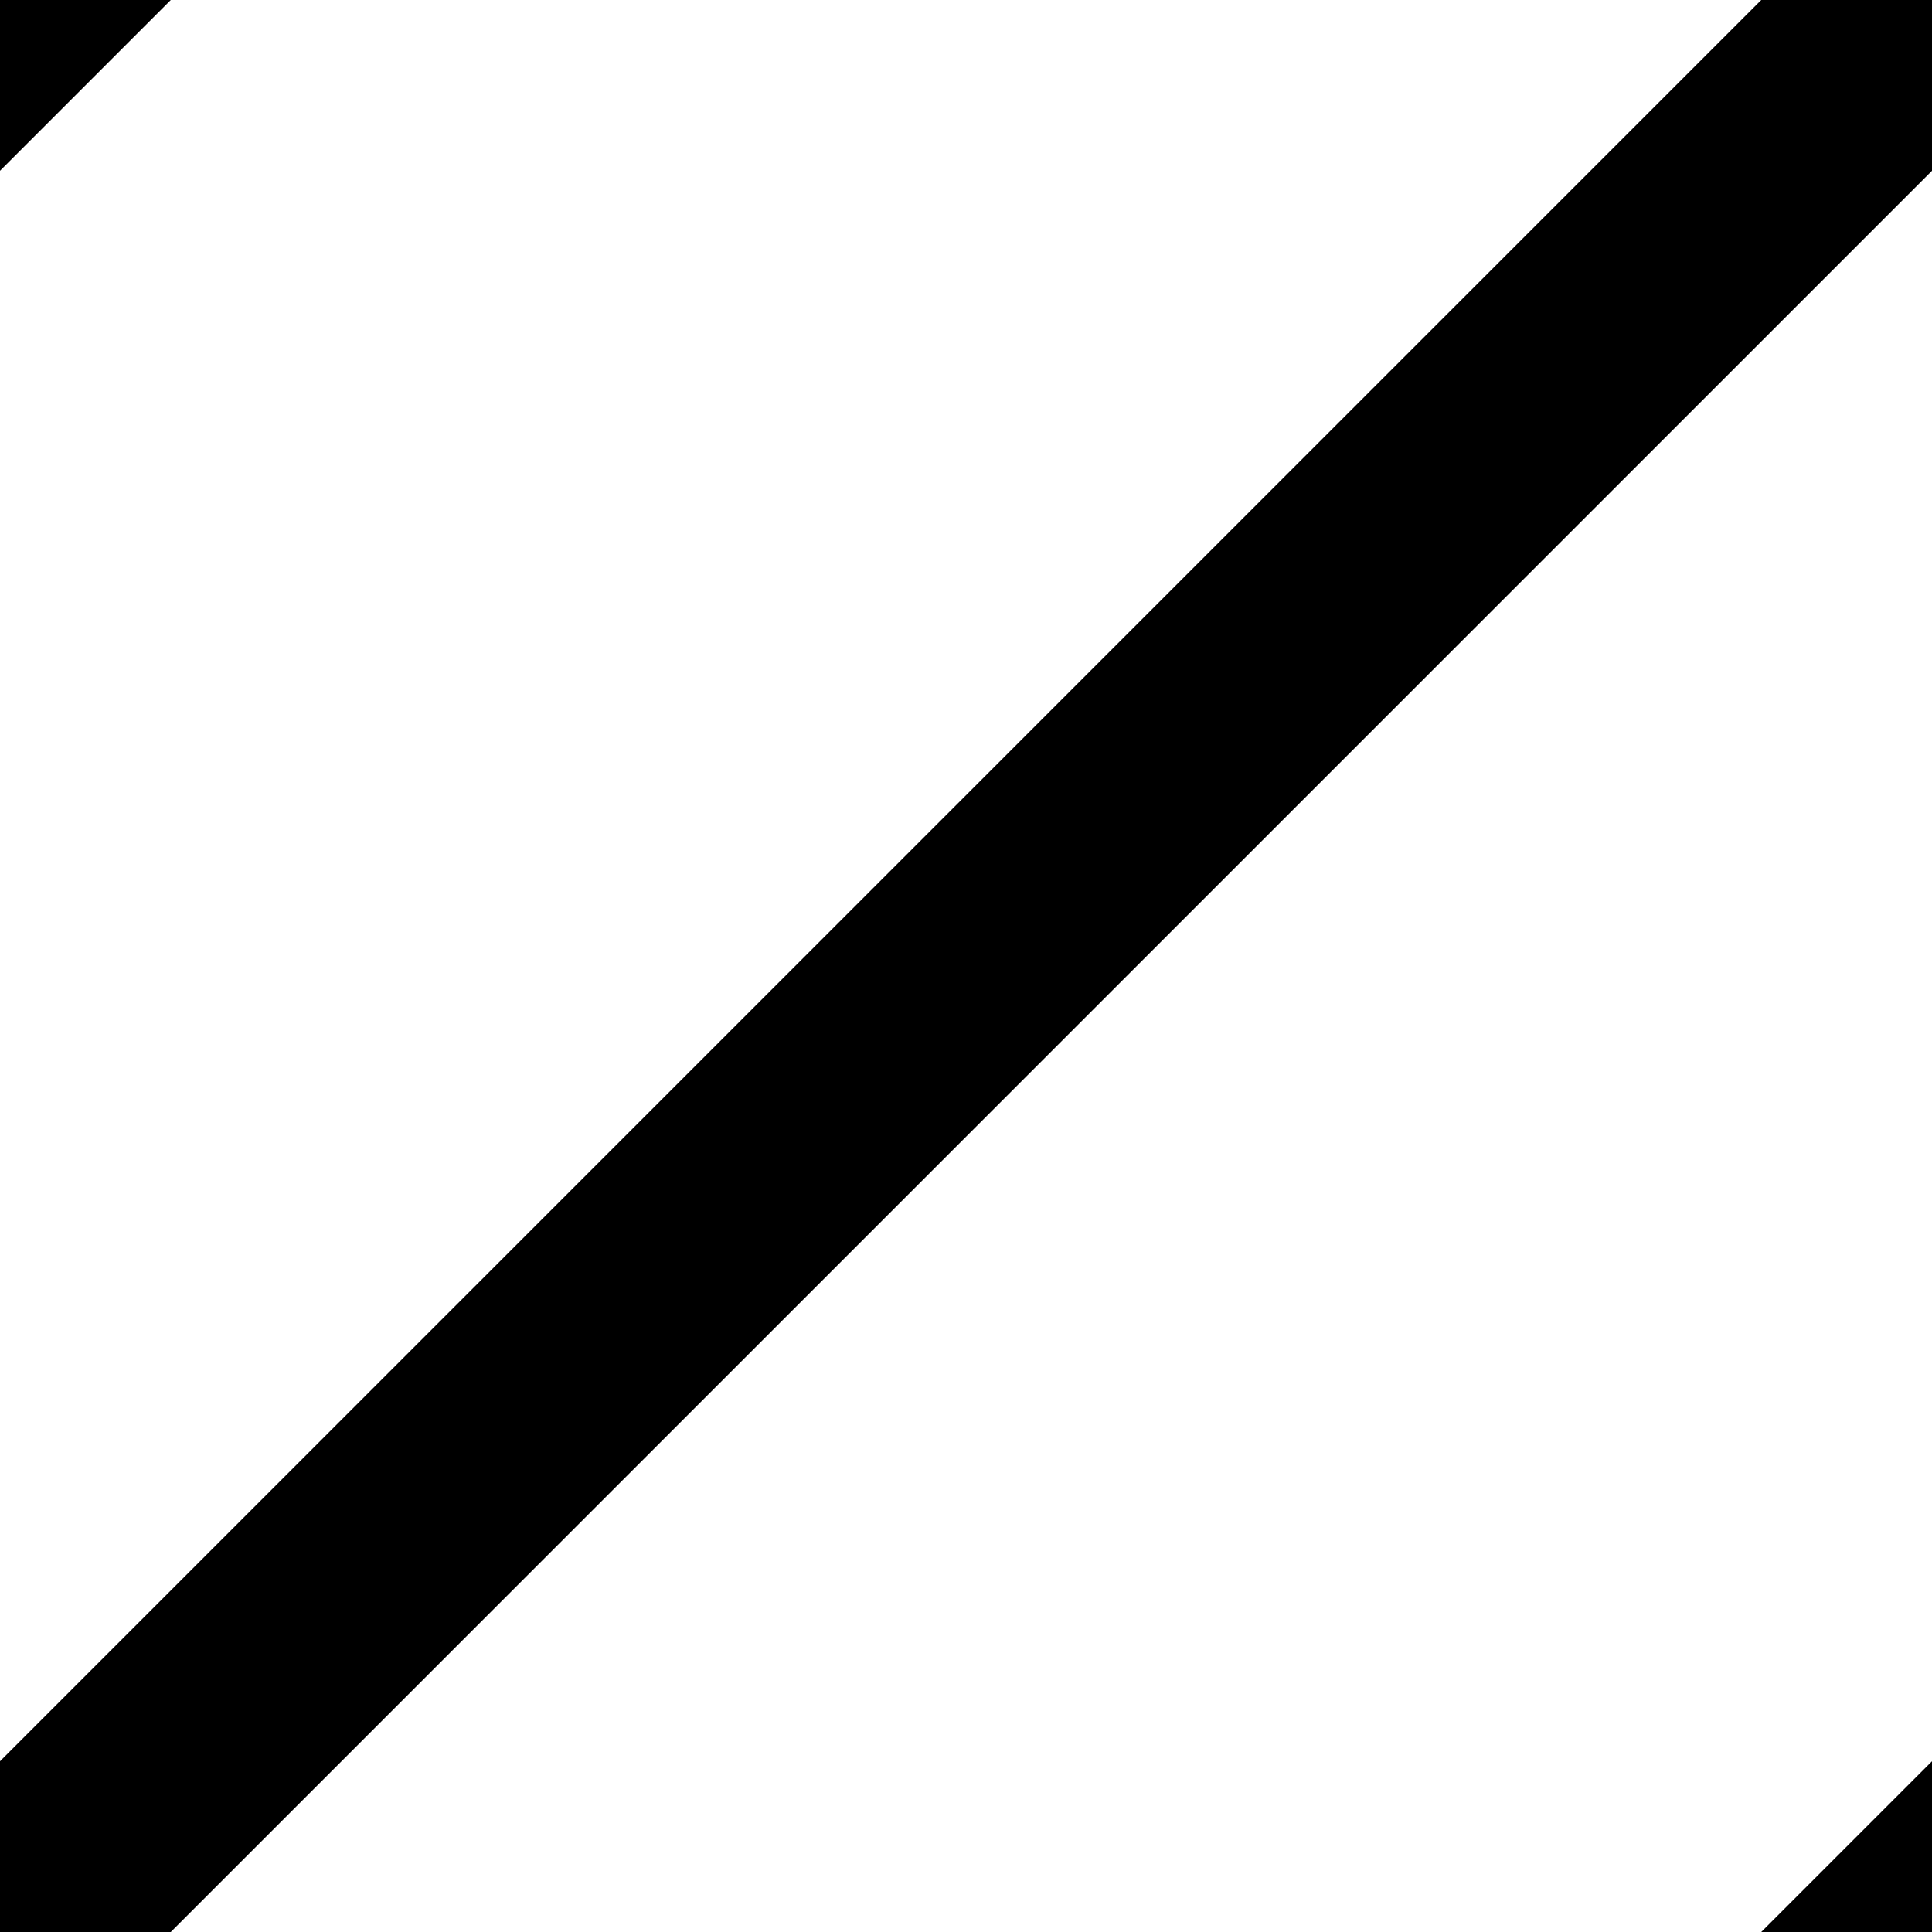
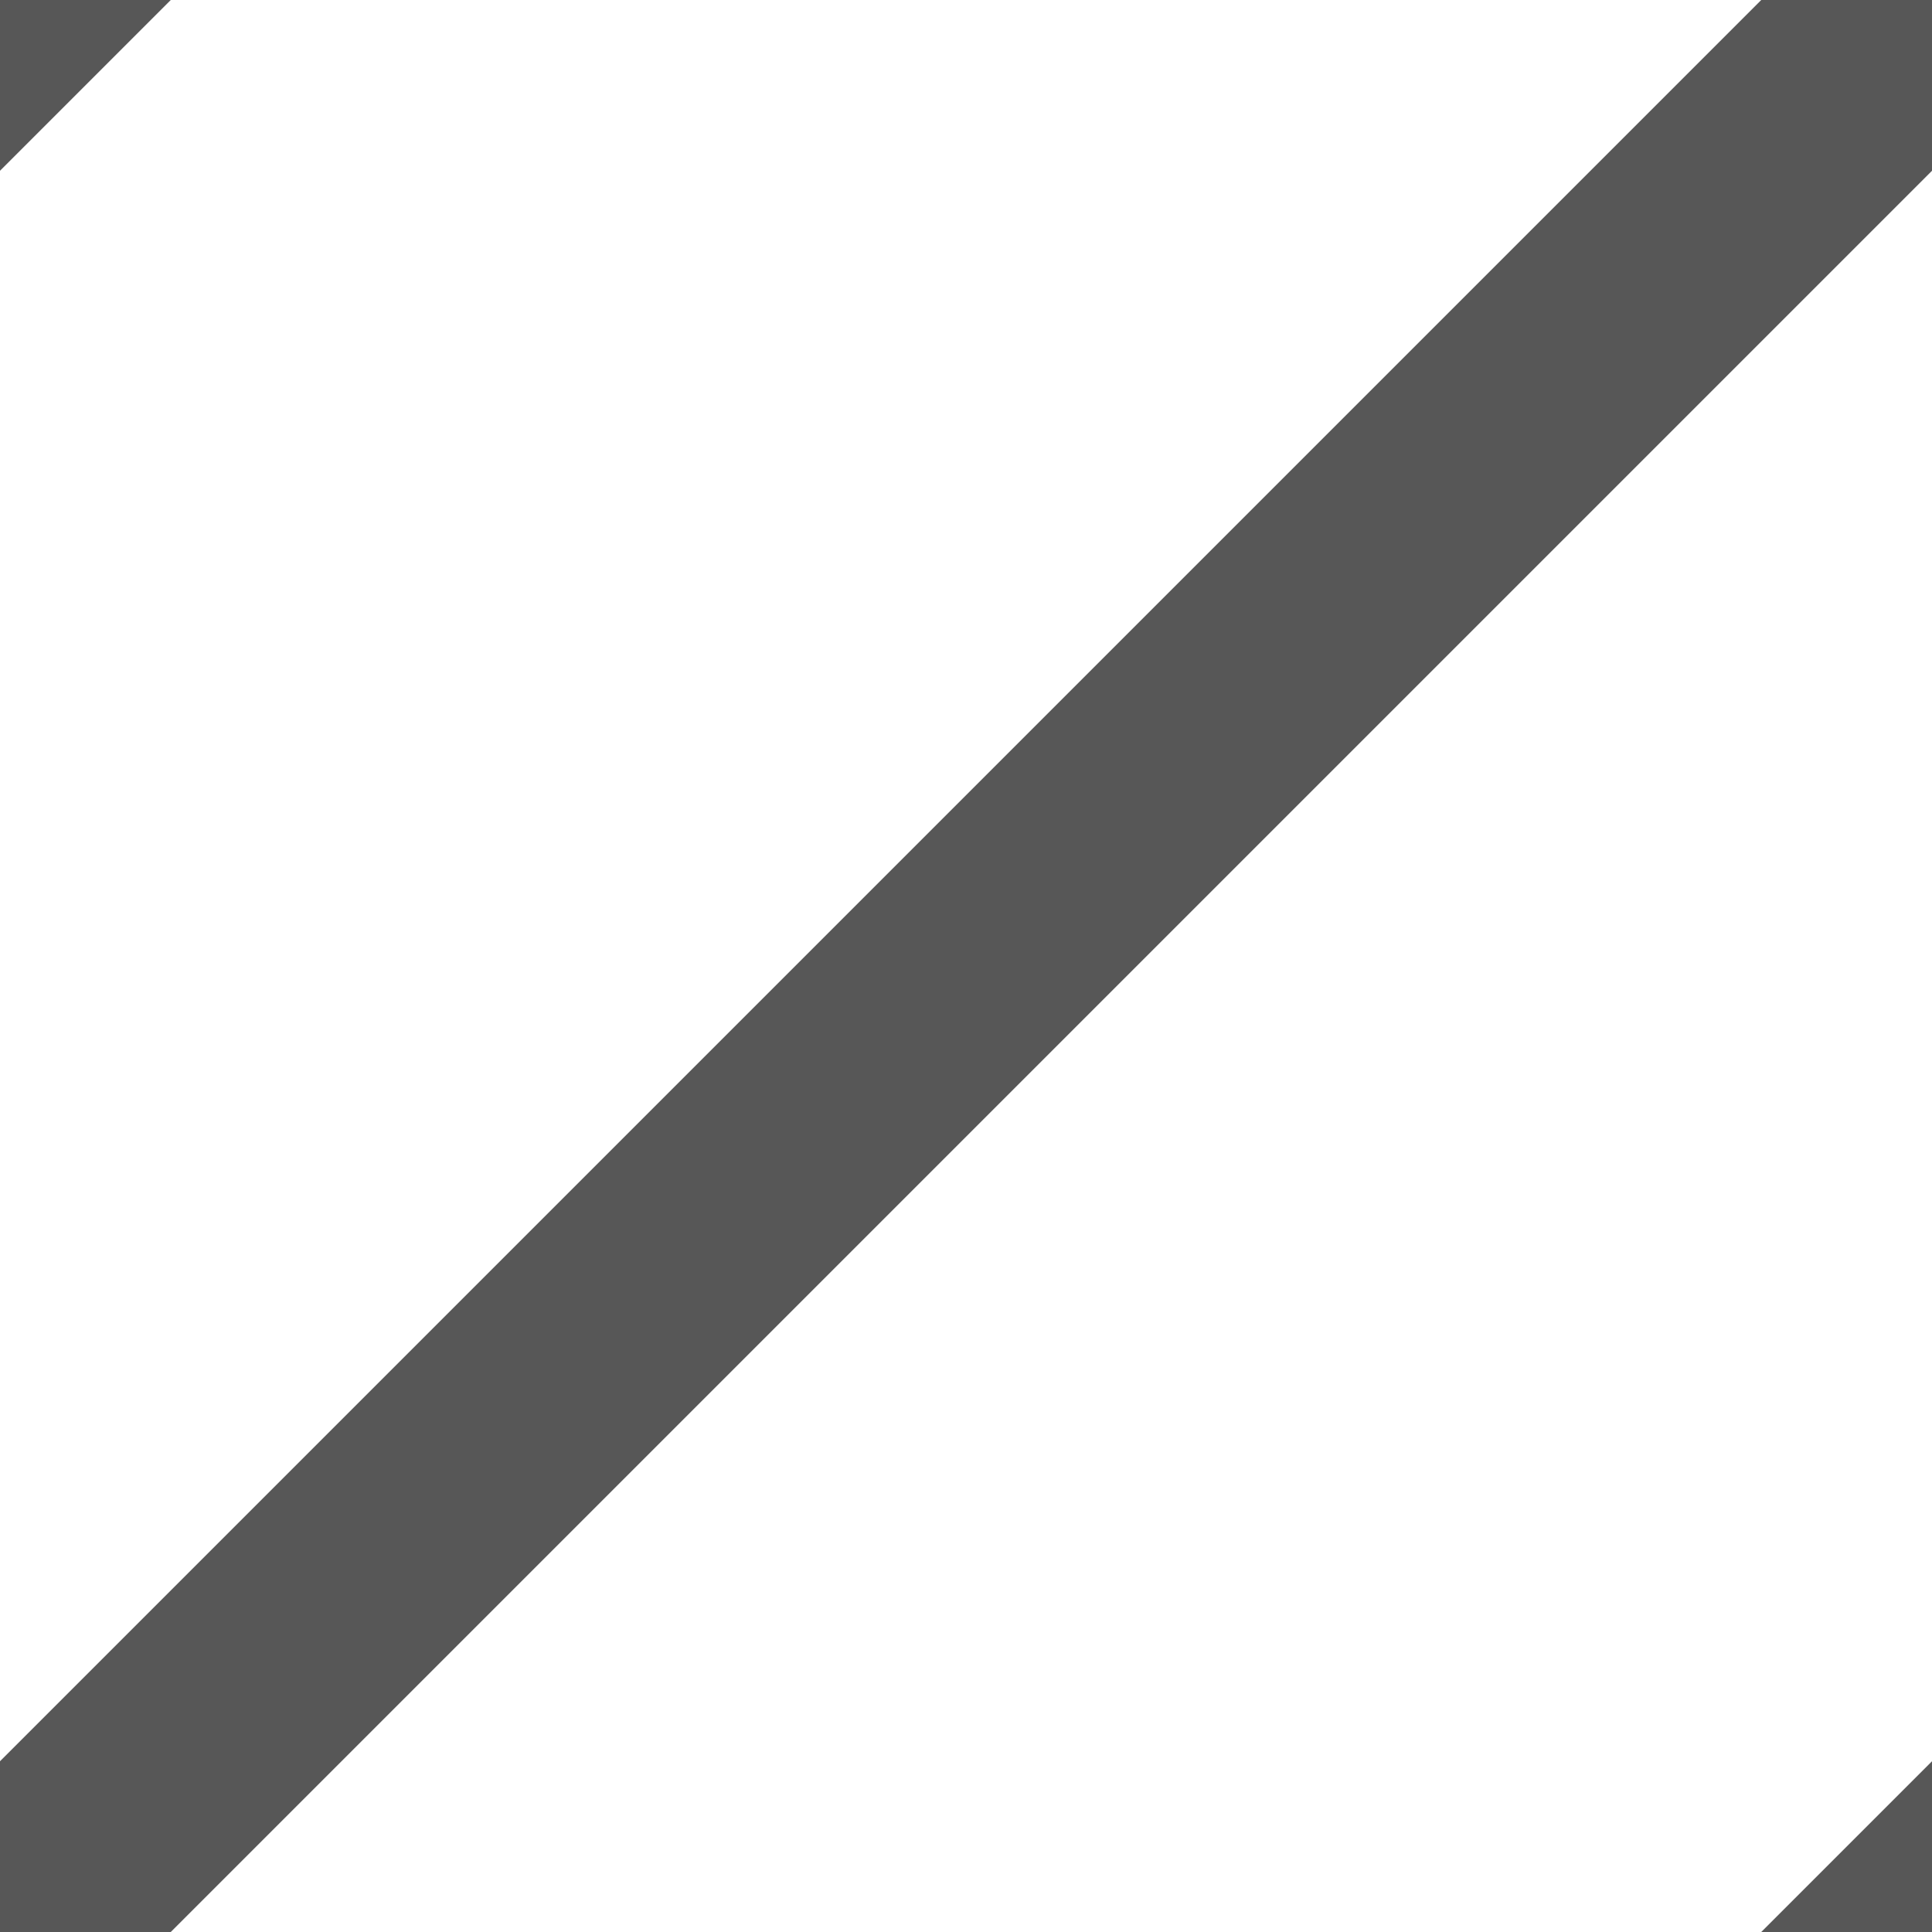
<svg xmlns="http://www.w3.org/2000/svg" width="8" height="8" viewBox="0 0 8 8" fill="none">
  <g clip-path="url(#clip0_1314_9772)">
    <rect width="8" height="8" fill="white" />
-     <path d="M0 8L8 0" stroke="black" />
-     <path d="M4 12L12 4" stroke="black" />
-     <path d="M-4 4L4 -4" stroke="black" />
+     <path d="M0 8L8 0" stroke="black" opacity="0.66" />
+     <path d="M4 12L12 4" stroke="black" opacity="0.66" />
+     <path d="M-4 4L4 -4" stroke="black" opacity="0.66" />
  </g>
  <defs>
    <clipPath id="clip0_1314_9772">
      <rect width="8" height="8" fill="white" />
    </clipPath>
  </defs>
</svg>
